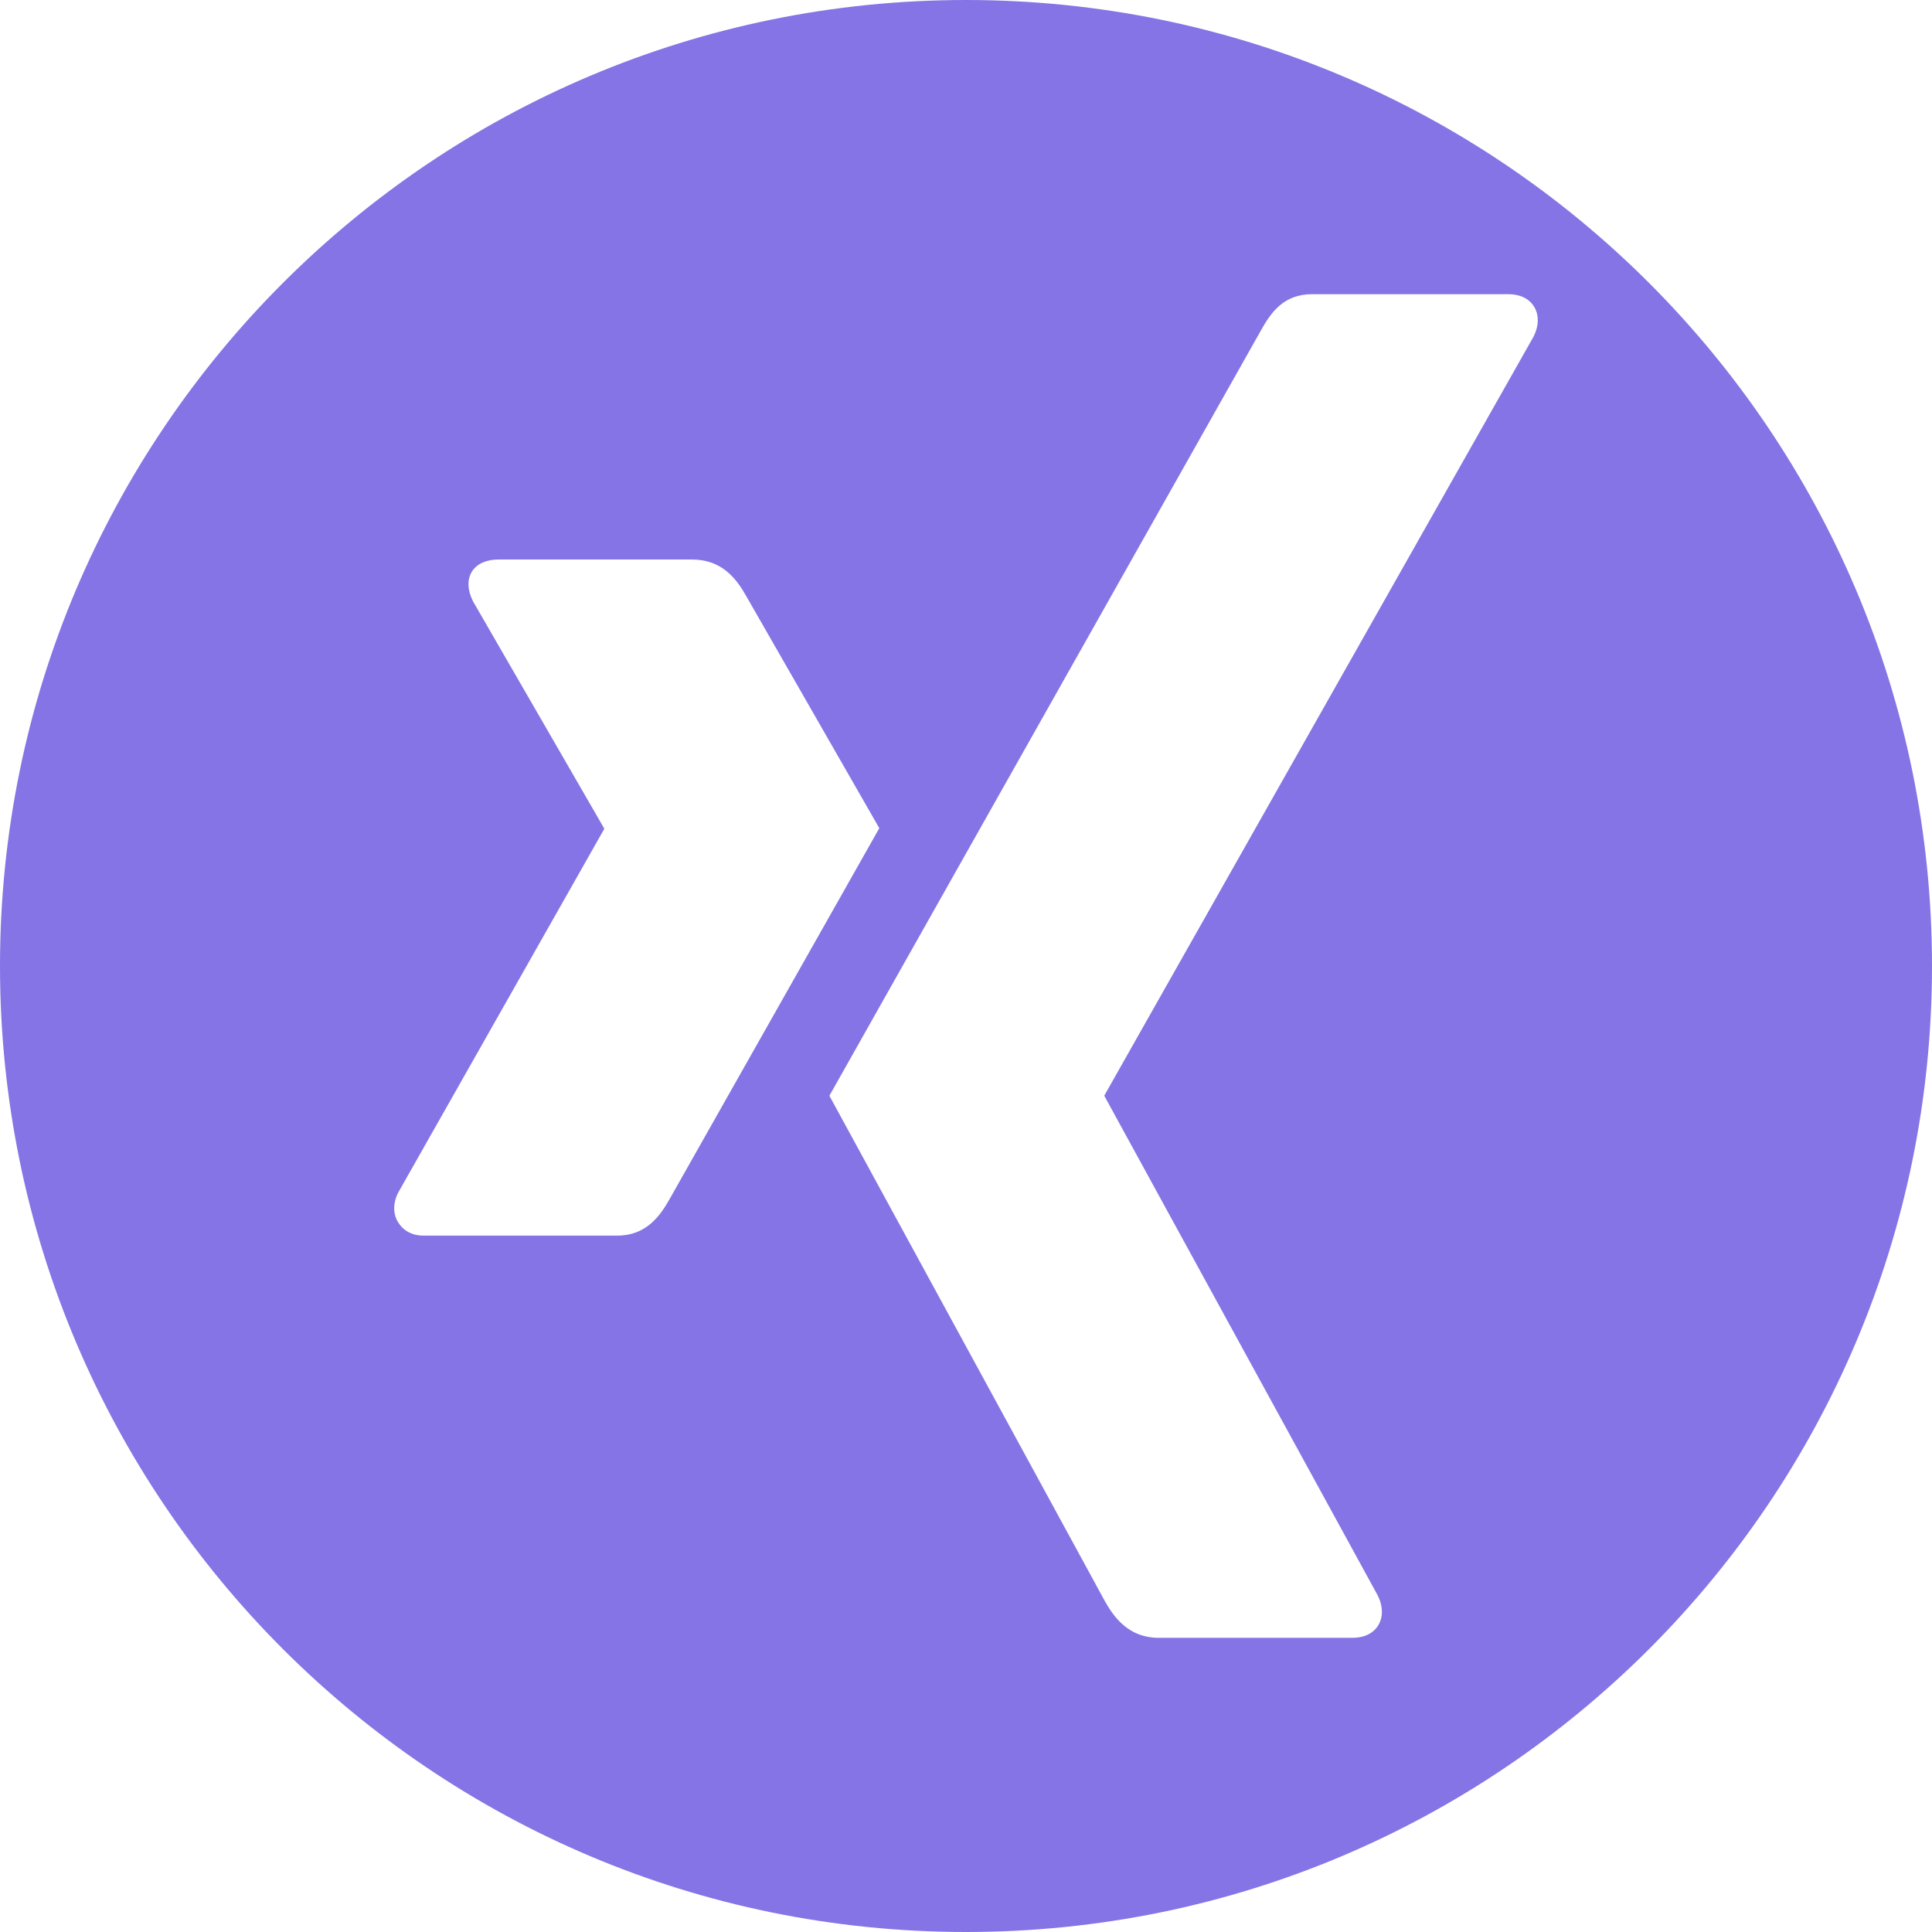
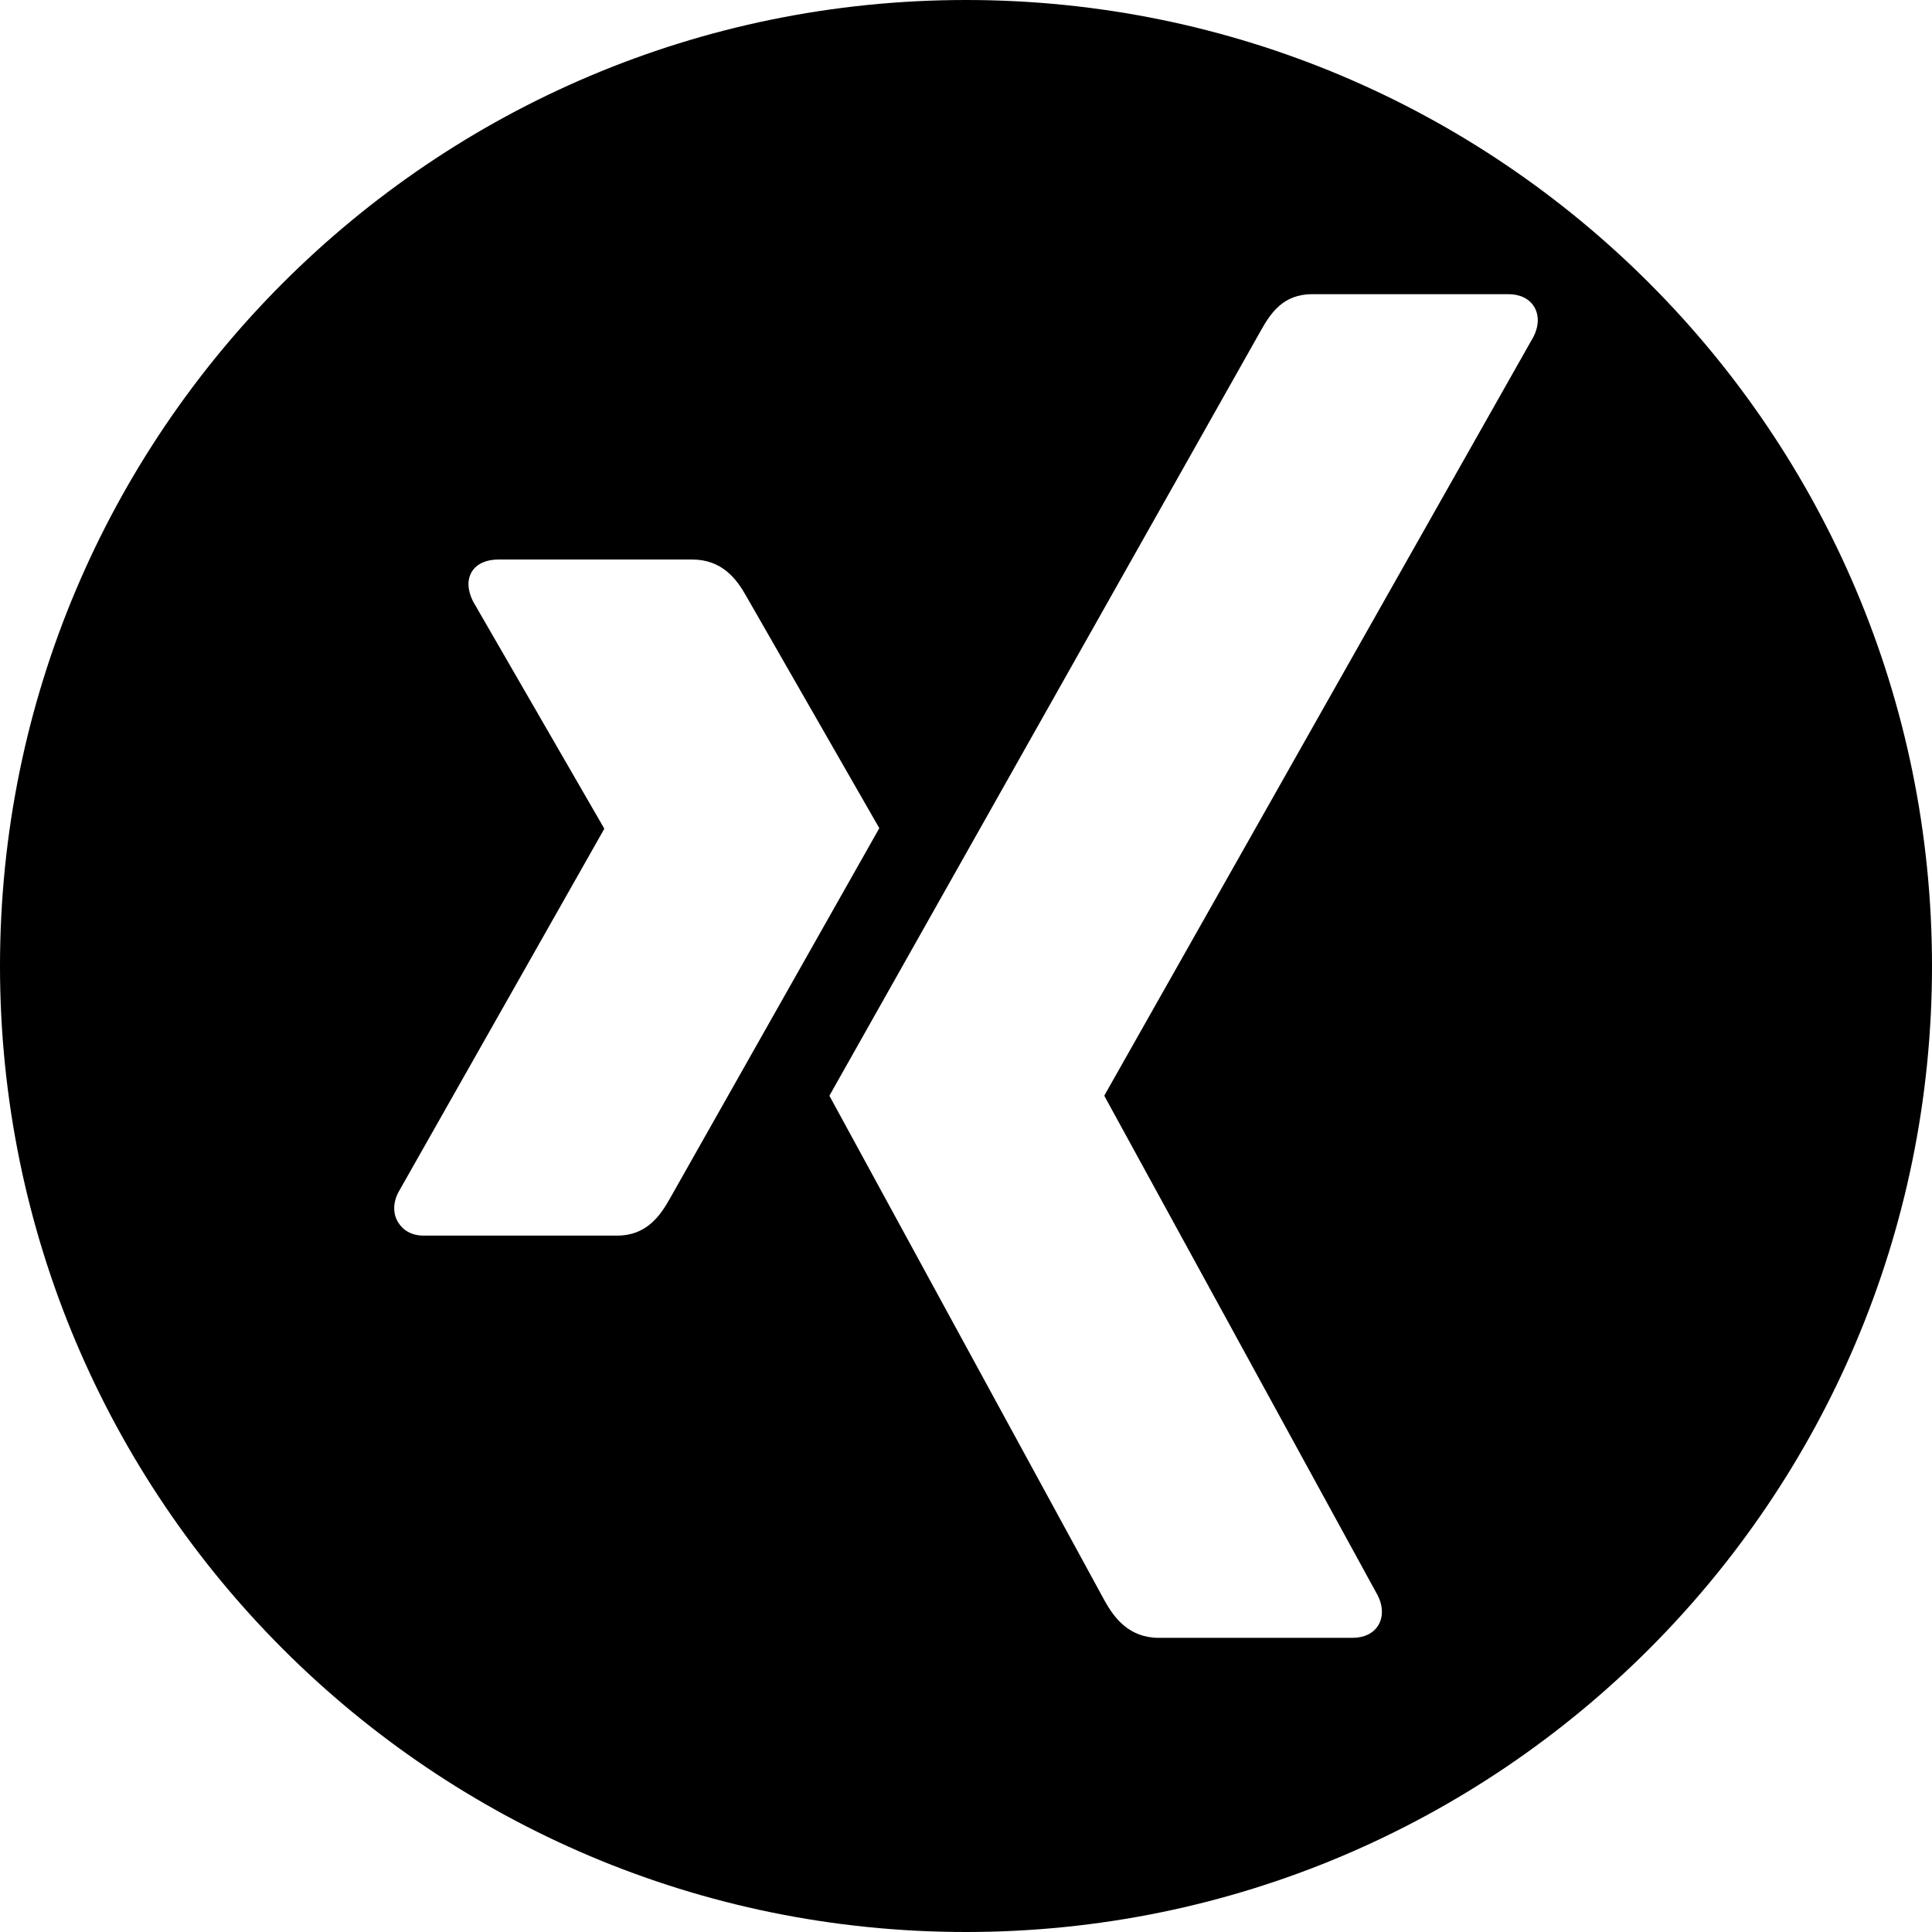
<svg xmlns="http://www.w3.org/2000/svg" version="1.1" id="Capa_1" x="0px" y="0px" width="97.75px" height="97.75px" viewBox="0 0 97.75 97.75" style="enable-background:new 0 0 97.75 97.75;" xml:space="preserve">
-   <g fill="#8474e5">
+   <g>
    <path d="M48.875,0C21.883,0,0,21.882,0,48.875S21.883,97.75,48.875,97.75S97.75,75.868,97.75,48.875S75.867,0,48.875,0z    M31.231,62.516h-9.806c-0.591,0-1.032-0.266-1.28-0.67c-0.26-0.418-0.273-0.962,0-1.503l10.416-18.385   c0.012-0.021,0.012-0.033,0-0.056l-6.629-11.477c-0.273-0.546-0.314-1.085-0.056-1.504c0.25-0.405,0.746-0.612,1.337-0.612h9.806   c1.504,0,2.241,0.969,2.729,1.838c0,0,6.701,11.689,6.741,11.755c-0.396,0.7-10.584,18.719-10.584,18.719   C33.403,61.525,32.697,62.516,31.231,62.516z M77.596,17.022L55.887,55.406c-0.015,0.021-0.015,0.045,0,0.063l13.821,25.255   c0.272,0.545,0.28,1.098,0.021,1.516c-0.248,0.402-0.711,0.627-1.302,0.627h-9.794c-1.502,0-2.253-0.999-2.738-1.867   c0,0-13.896-25.493-13.932-25.561C42.657,54.21,63.779,16.75,63.779,16.75c0.525-0.944,1.162-1.867,2.625-1.867h9.906   c0.59,0,1.053,0.223,1.303,0.626C77.874,15.928,77.866,16.48,77.596,17.022z" />
  </g>
-   <g>
- </g>
-   <g>
- </g>
-   <g>
- </g>
-   <g>
- </g>
-   <g>
- </g>
-   <g>
- </g>
-   <g>
- </g>
-   <g>
- </g>
-   <g>
- </g>
-   <g>
- </g>
-   <g>
- </g>
-   <g>
- </g>
-   <g>
- </g>
-   <g>
- </g>
-   <g>
- </g>
</svg>
